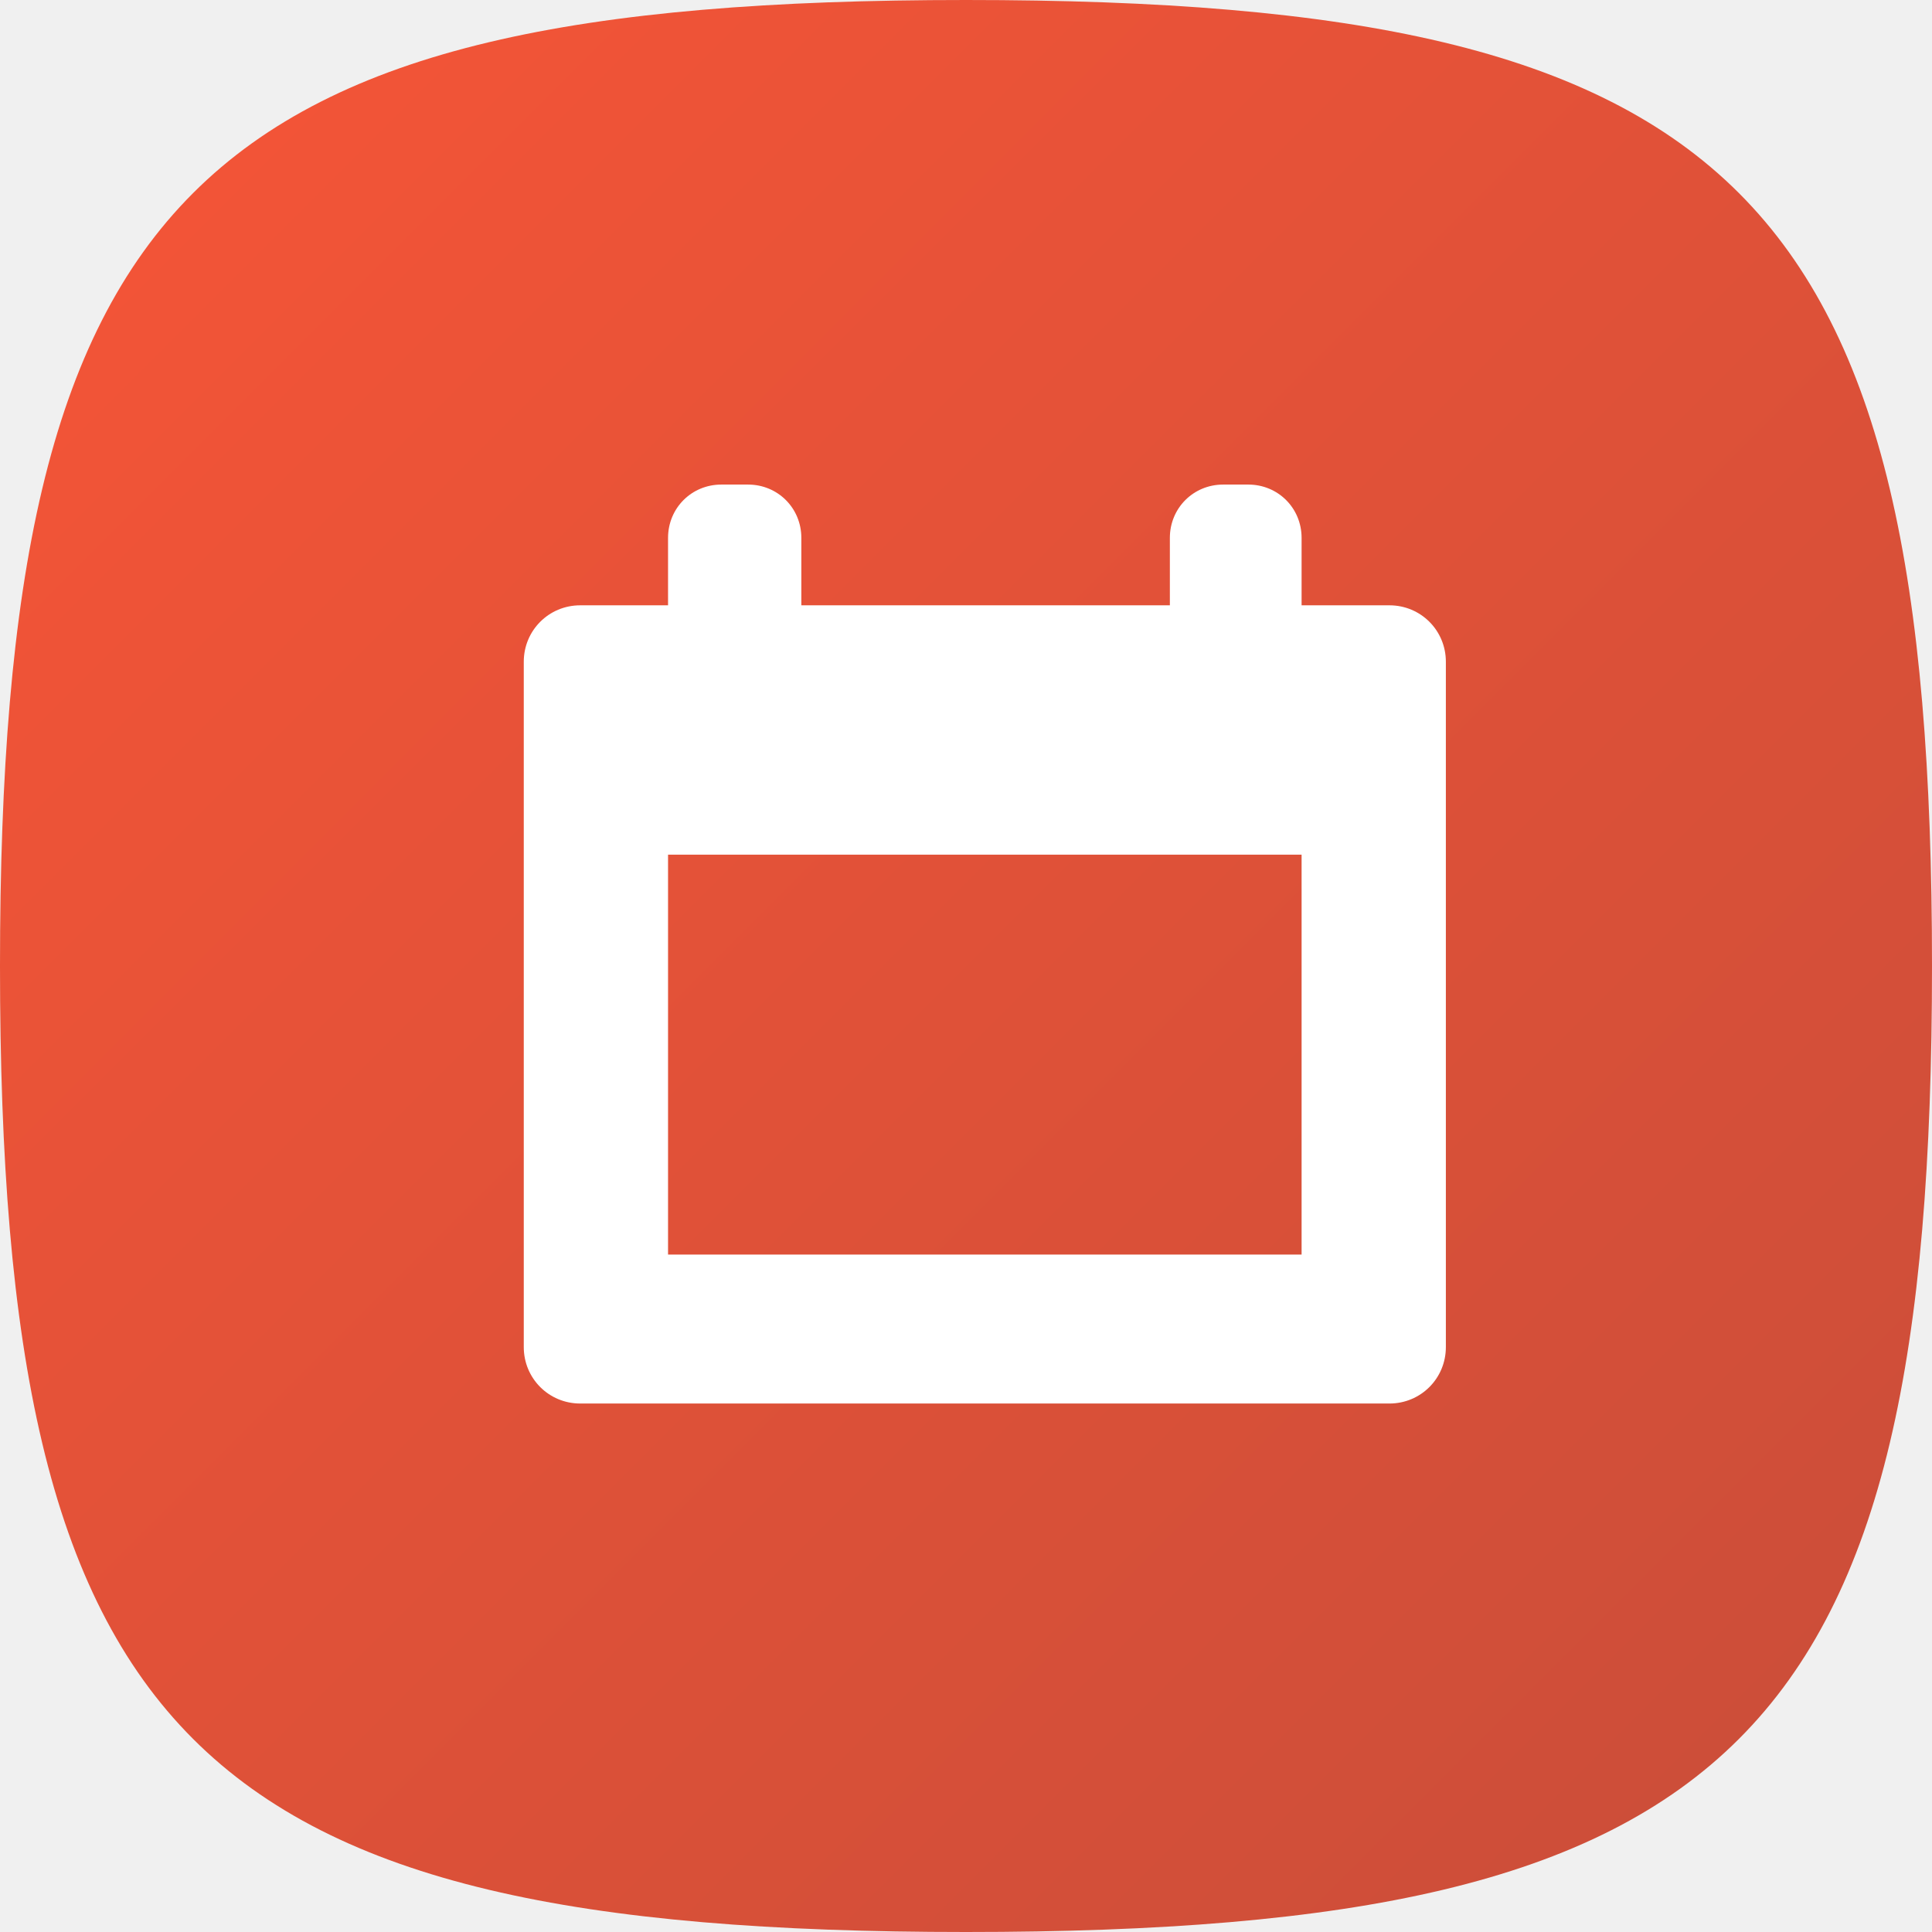
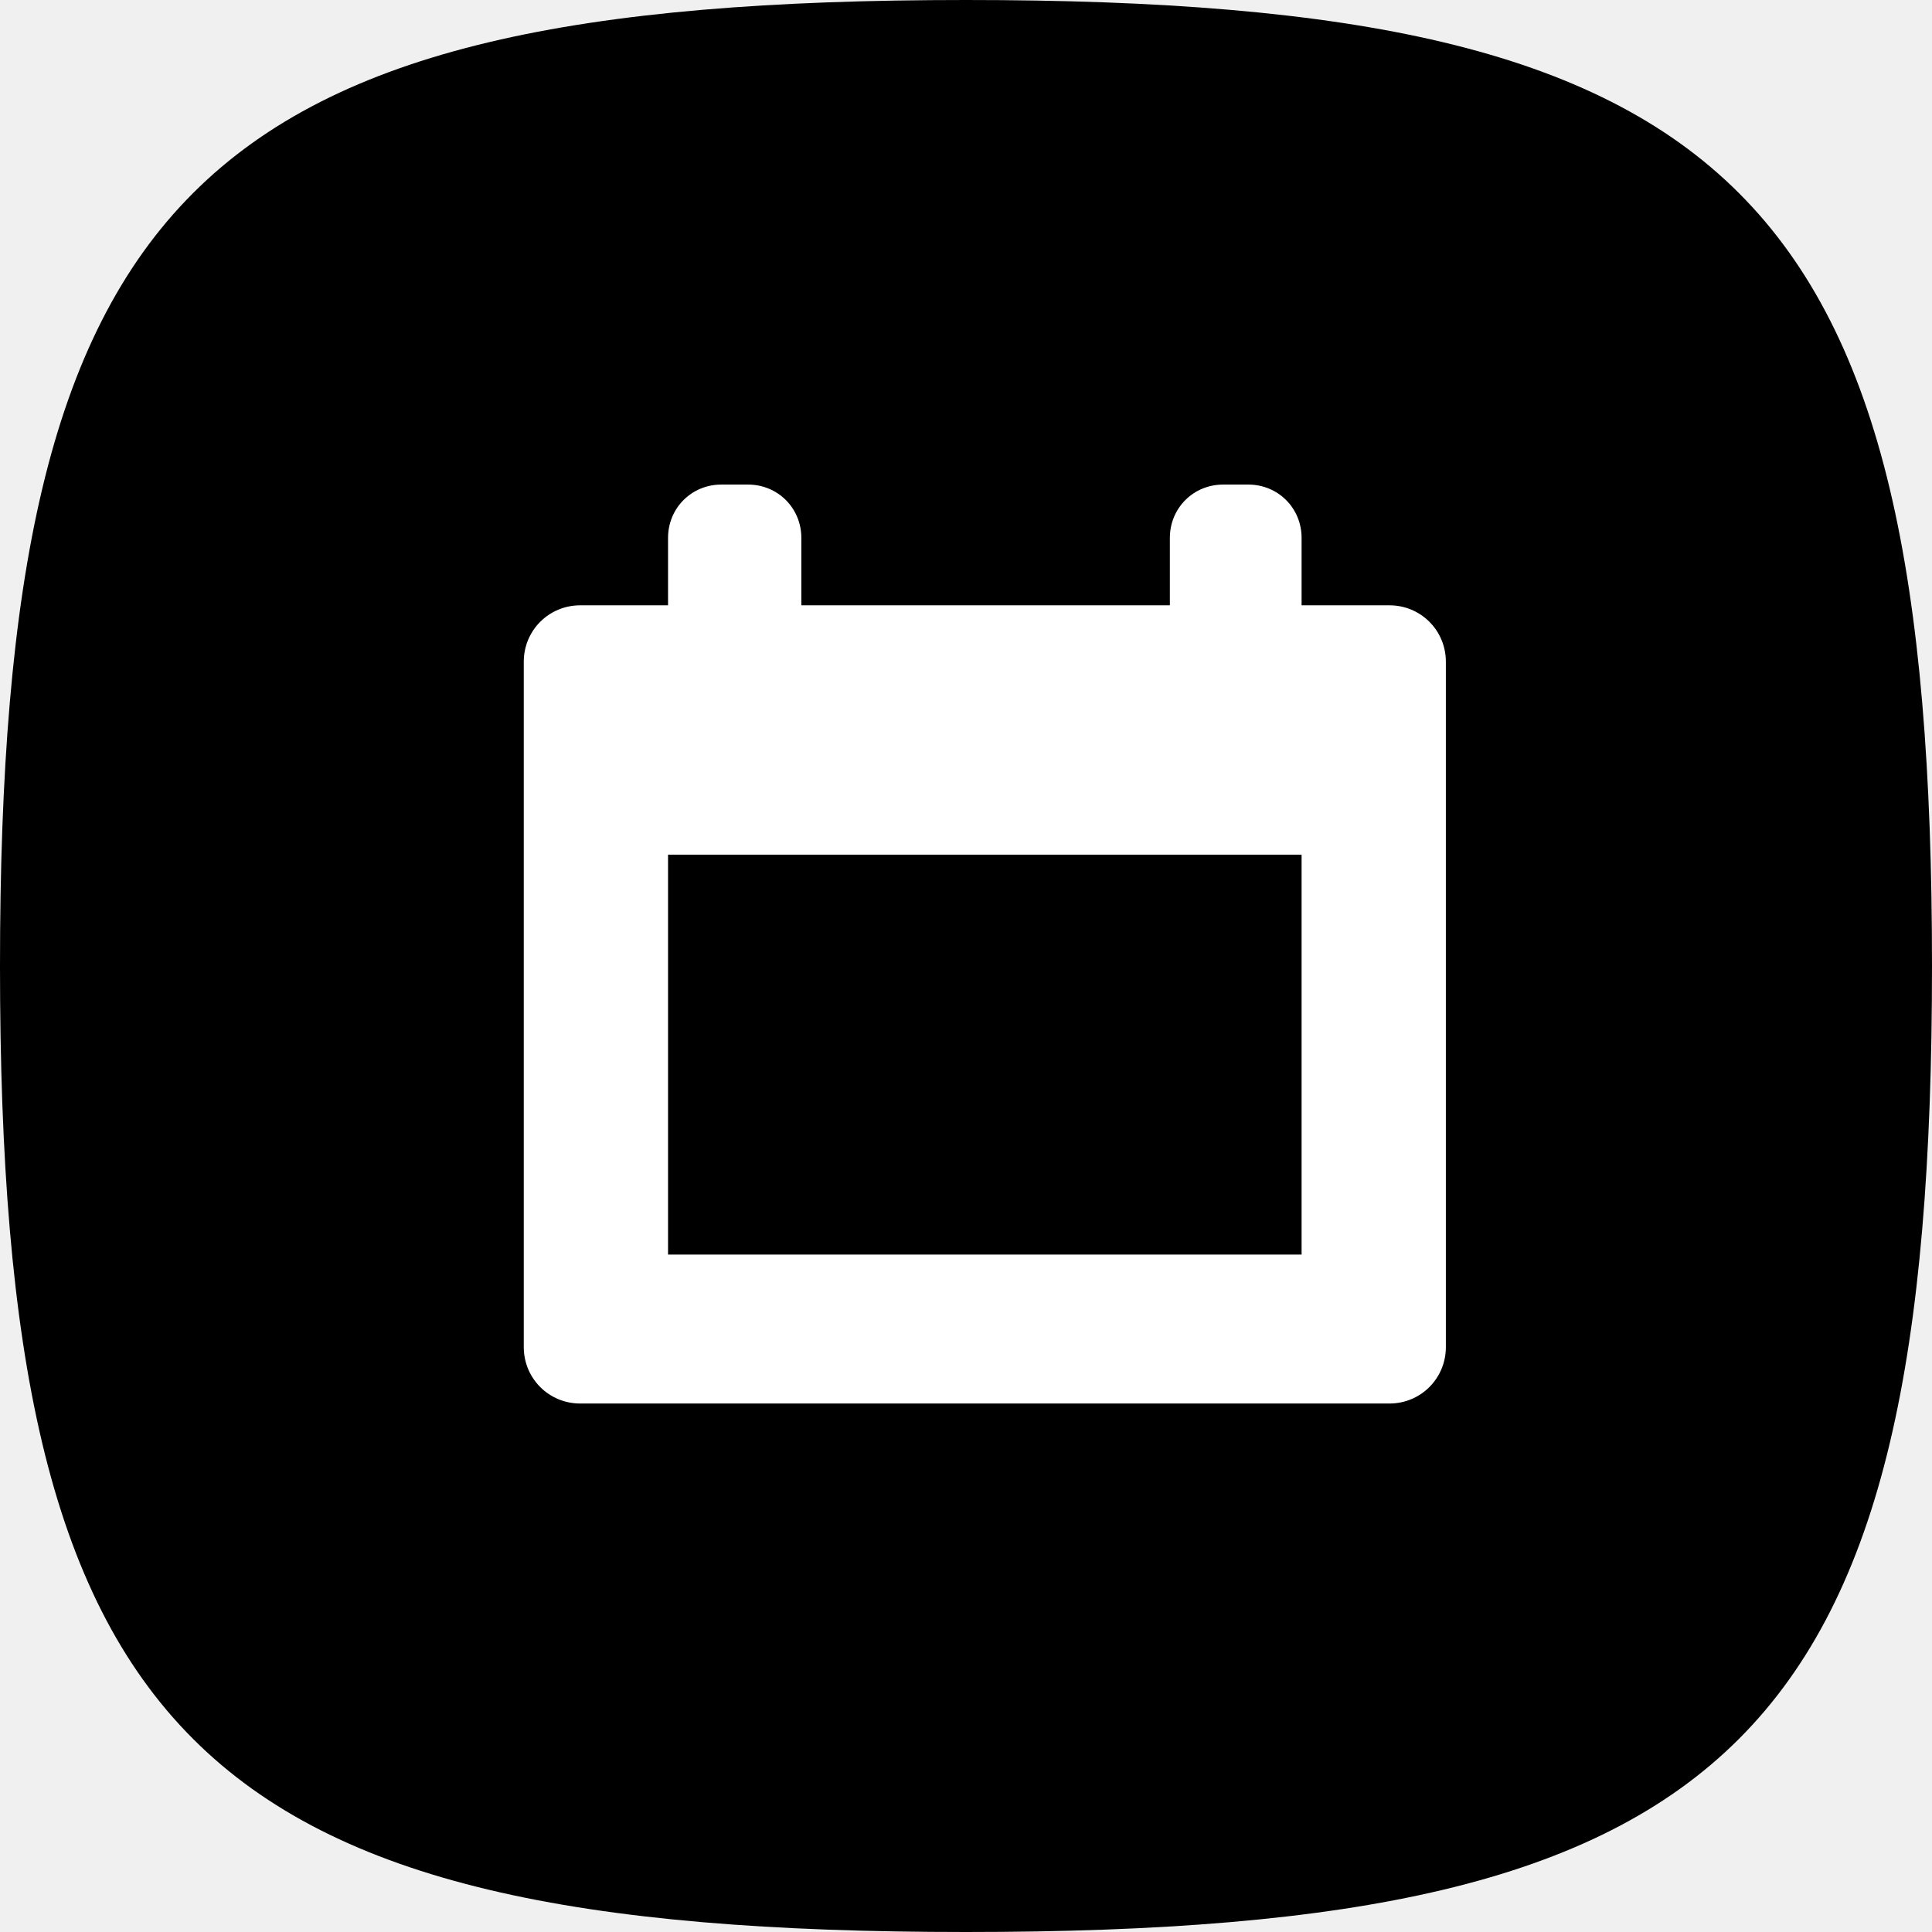
<svg xmlns="http://www.w3.org/2000/svg" version="1.1" id="Layer_1" x="0px" y="0px" viewBox="0 0 123.2 123.2" style="enable-background:new 0 0 123.2 123.2;" xml:space="preserve">
  <g>
    <g>
      <linearGradient id="SVGID_1_" gradientUnits="userSpaceOnUse" x1="12.322" y1="12.322" x2="110.893" y2="110.894">
-         <stop offset="0" style="stop-color:#F25437" />
-         <stop offset="1" style="stop-color:#CD4E39" />
+         <stop offset="0" />
+         <stop offset="1" />
      </linearGradient>
-       <path style="fill:url(#SVGID_1_);" d="M61.6,0C12.3,0,0,12.3,0,61.6c0,49.3,12.3,61.6,61.6,61.6s61.6-12.3,61.6-61.6    C123.2,12.3,110.9,0,61.6,0z" />
+       <path d="M61.6,0C12.3,0,0,12.3,0,61.6c0,49.3,12.3,61.6,61.6,61.6s61.6-12.3,61.6-61.6 C123.2,12.3,110.9,0,61.6,0z" />
    </g>
-     <path style="fill:#FFFFFF;" d="M88.6,38.6H83v-4.3c0-1.9-1.5-3.4-3.4-3.4H78c-1.9,0-3.4,1.5-3.4,3.4v4.3H51.1v-4.3   c0-1.9-1.5-3.4-3.4-3.4H46c-1.9,0-3.4,1.5-3.4,3.4v4.3H37c-2,0-3.6,1.6-3.6,3.6v43.7c0,2,1.6,3.6,3.6,3.6h51.6c2,0,3.6-1.6,3.6-3.6   V42.2C92.2,40.2,90.6,38.6,88.6,38.6z M83,80H42.6V54.5H83V80z" />
+     <path style="fill:#FFFFFF;" d="M88.6,38.6H83v-4.3c0-1.9-1.5-3.4-3.4-3.4H78c-1.9,0-3.4,1.5-3.4,3.4v4.3H51.1v-4.3 c0-1.9-1.5-3.4-3.4-3.4H46c-1.9,0-3.4,1.5-3.4,3.4v4.3H37c-2,0-3.6,1.6-3.6,3.6v43.7c0,2,1.6,3.6,3.6,3.6h51.6c2,0,3.6-1.6,3.6-3.6 V42.2C92.2,40.2,90.6,38.6,88.6,38.6z M83,80H42.6V54.5H83V80z" />
  </g>
</svg>
